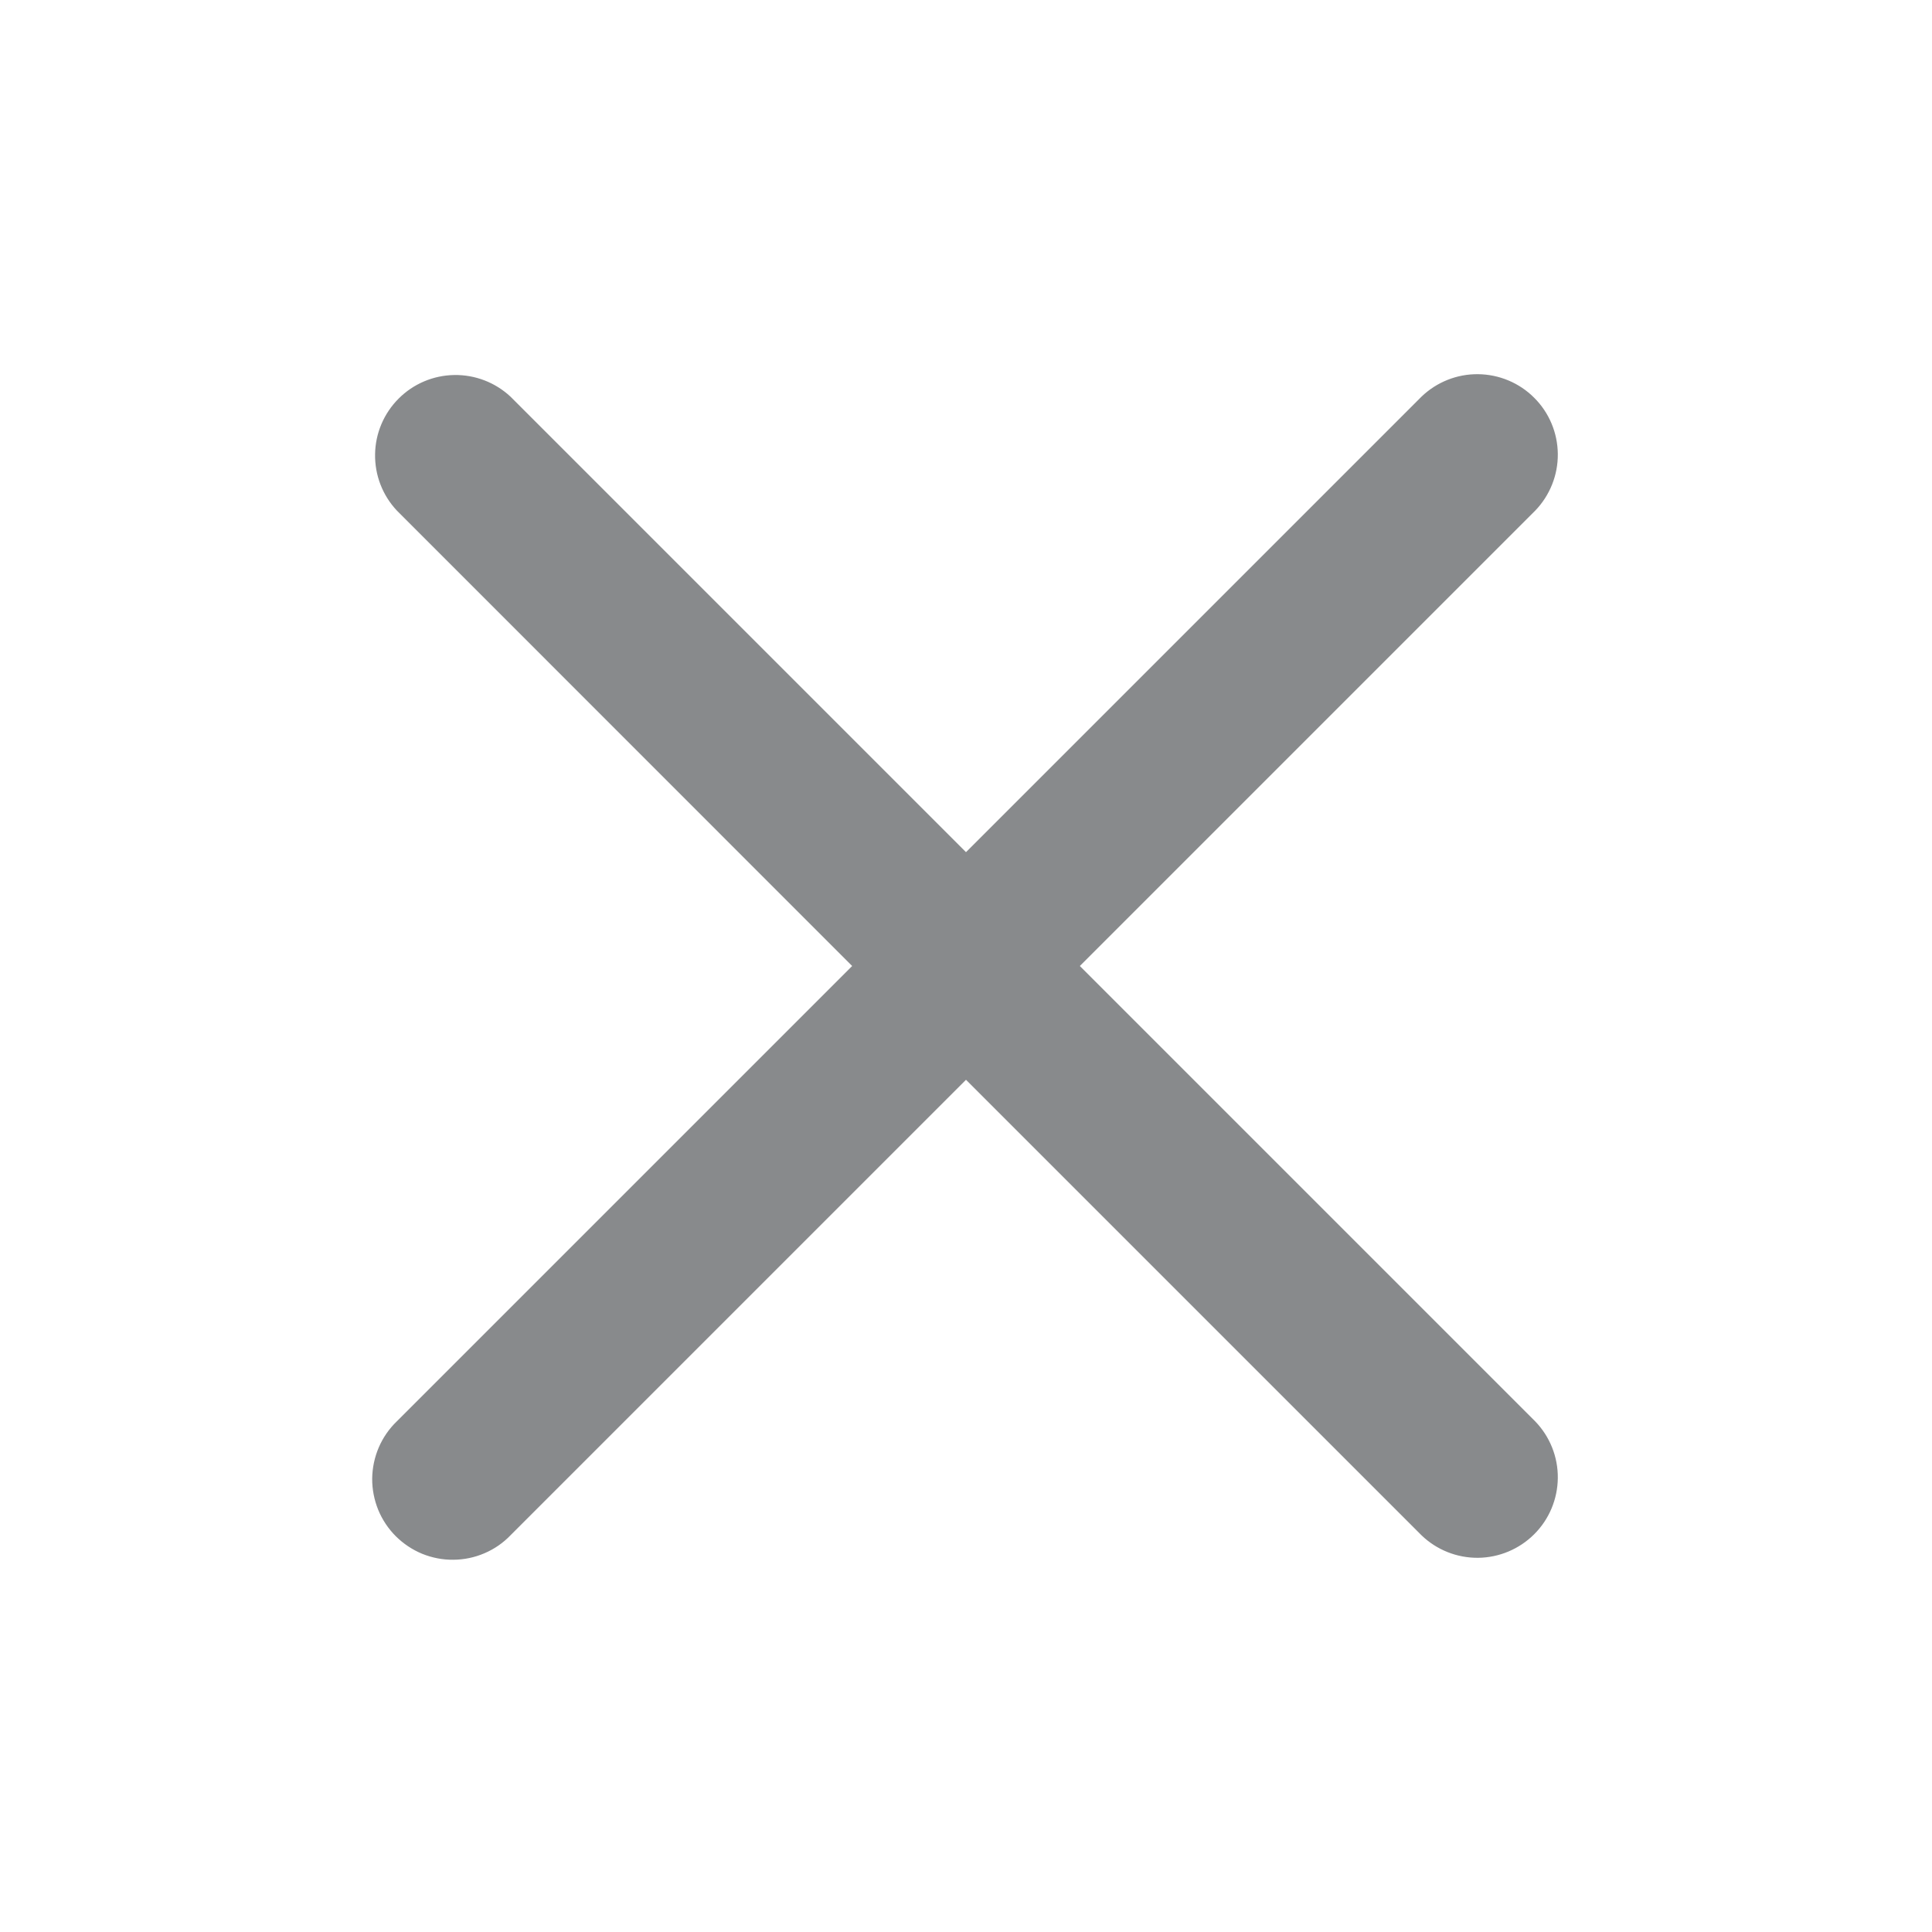
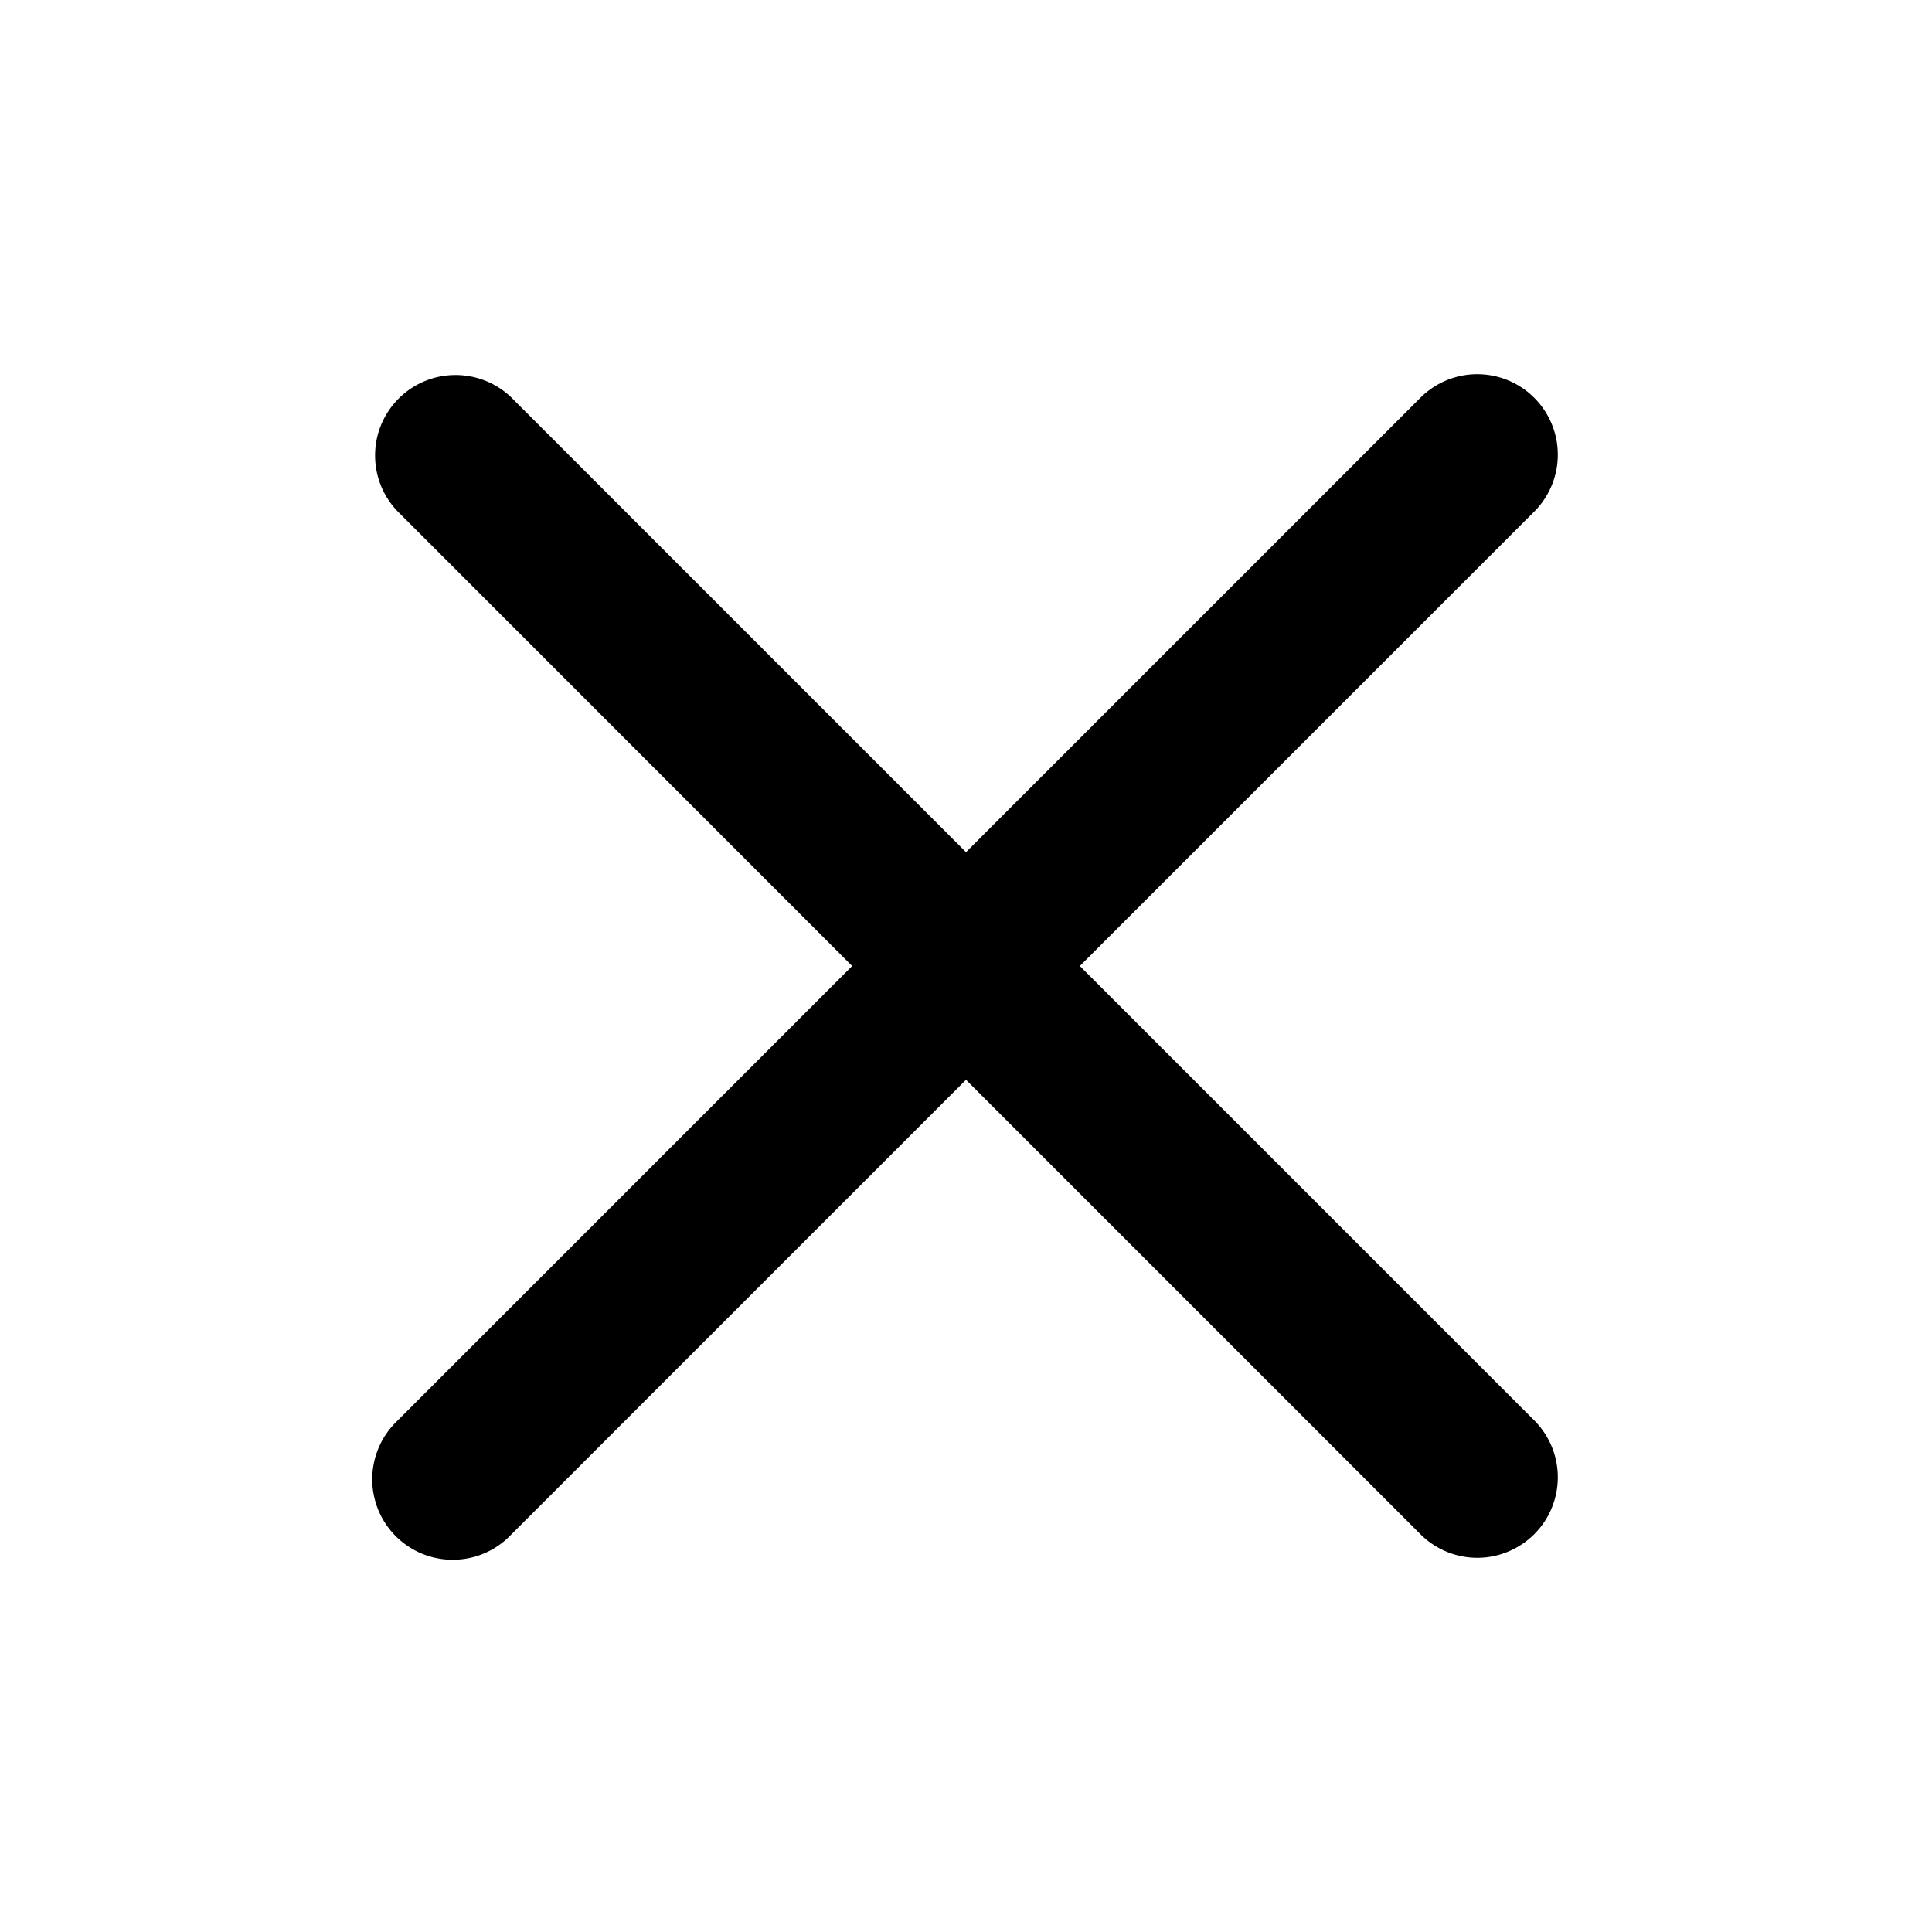
<svg xmlns="http://www.w3.org/2000/svg" width="28" height="28" viewBox="0 0 28 28" fill="none">
-   <path fill-rule="evenodd" clip-rule="evenodd" d="M14 15.649L20.6 22.249C20.82 22.462 21.114 22.579 21.42 22.577C21.726 22.574 22.019 22.451 22.235 22.235C22.452 22.019 22.574 21.726 22.577 21.42C22.58 21.114 22.462 20.82 22.25 20.6L15.65 14L22.25 7.4C22.462 7.18 22.58 6.885 22.577 6.579C22.574 6.273 22.452 5.981 22.235 5.765C22.019 5.548 21.726 5.426 21.42 5.423C21.114 5.42 20.82 5.538 20.6 5.75L14 12.35L7.4 5.75C7.179 5.543 6.886 5.43 6.583 5.435C6.28 5.44 5.991 5.562 5.777 5.777C5.563 5.991 5.44 6.28 5.436 6.583C5.431 6.886 5.544 7.179 5.752 7.4L12.35 14L5.75 20.6C5.639 20.707 5.55 20.836 5.489 20.978C5.428 21.121 5.396 21.274 5.394 21.429C5.393 21.584 5.423 21.737 5.481 21.881C5.54 22.024 5.626 22.154 5.736 22.264C5.846 22.373 5.976 22.46 6.119 22.519C6.263 22.577 6.416 22.607 6.571 22.605C6.726 22.604 6.879 22.572 7.021 22.511C7.164 22.45 7.293 22.361 7.4 22.249L14 15.649Z" fill="#888A8C" />
+   <path fill-rule="evenodd" clip-rule="evenodd" d="M14 15.649L20.6 22.249C20.82 22.462 21.114 22.579 21.42 22.577C21.726 22.574 22.019 22.451 22.235 22.235C22.452 22.019 22.574 21.726 22.577 21.42C22.58 21.114 22.462 20.82 22.25 20.6L15.65 14L22.25 7.4C22.462 7.18 22.58 6.885 22.577 6.579C22.574 6.273 22.452 5.981 22.235 5.765C22.019 5.548 21.726 5.426 21.42 5.423C21.114 5.42 20.82 5.538 20.6 5.75L14 12.35L7.4 5.75C7.179 5.543 6.886 5.43 6.583 5.435C6.28 5.44 5.991 5.562 5.777 5.777C5.563 5.991 5.44 6.28 5.436 6.583C5.431 6.886 5.544 7.179 5.752 7.4L12.35 14L5.75 20.6C5.639 20.707 5.55 20.836 5.489 20.978C5.428 21.121 5.396 21.274 5.394 21.429C5.393 21.584 5.423 21.737 5.481 21.881C5.54 22.024 5.626 22.154 5.736 22.264C5.846 22.373 5.976 22.46 6.119 22.519C6.263 22.577 6.416 22.607 6.571 22.605C6.726 22.604 6.879 22.572 7.021 22.511C7.164 22.45 7.293 22.361 7.4 22.249L14 15.649Z" fill="currentColor" />
</svg>
